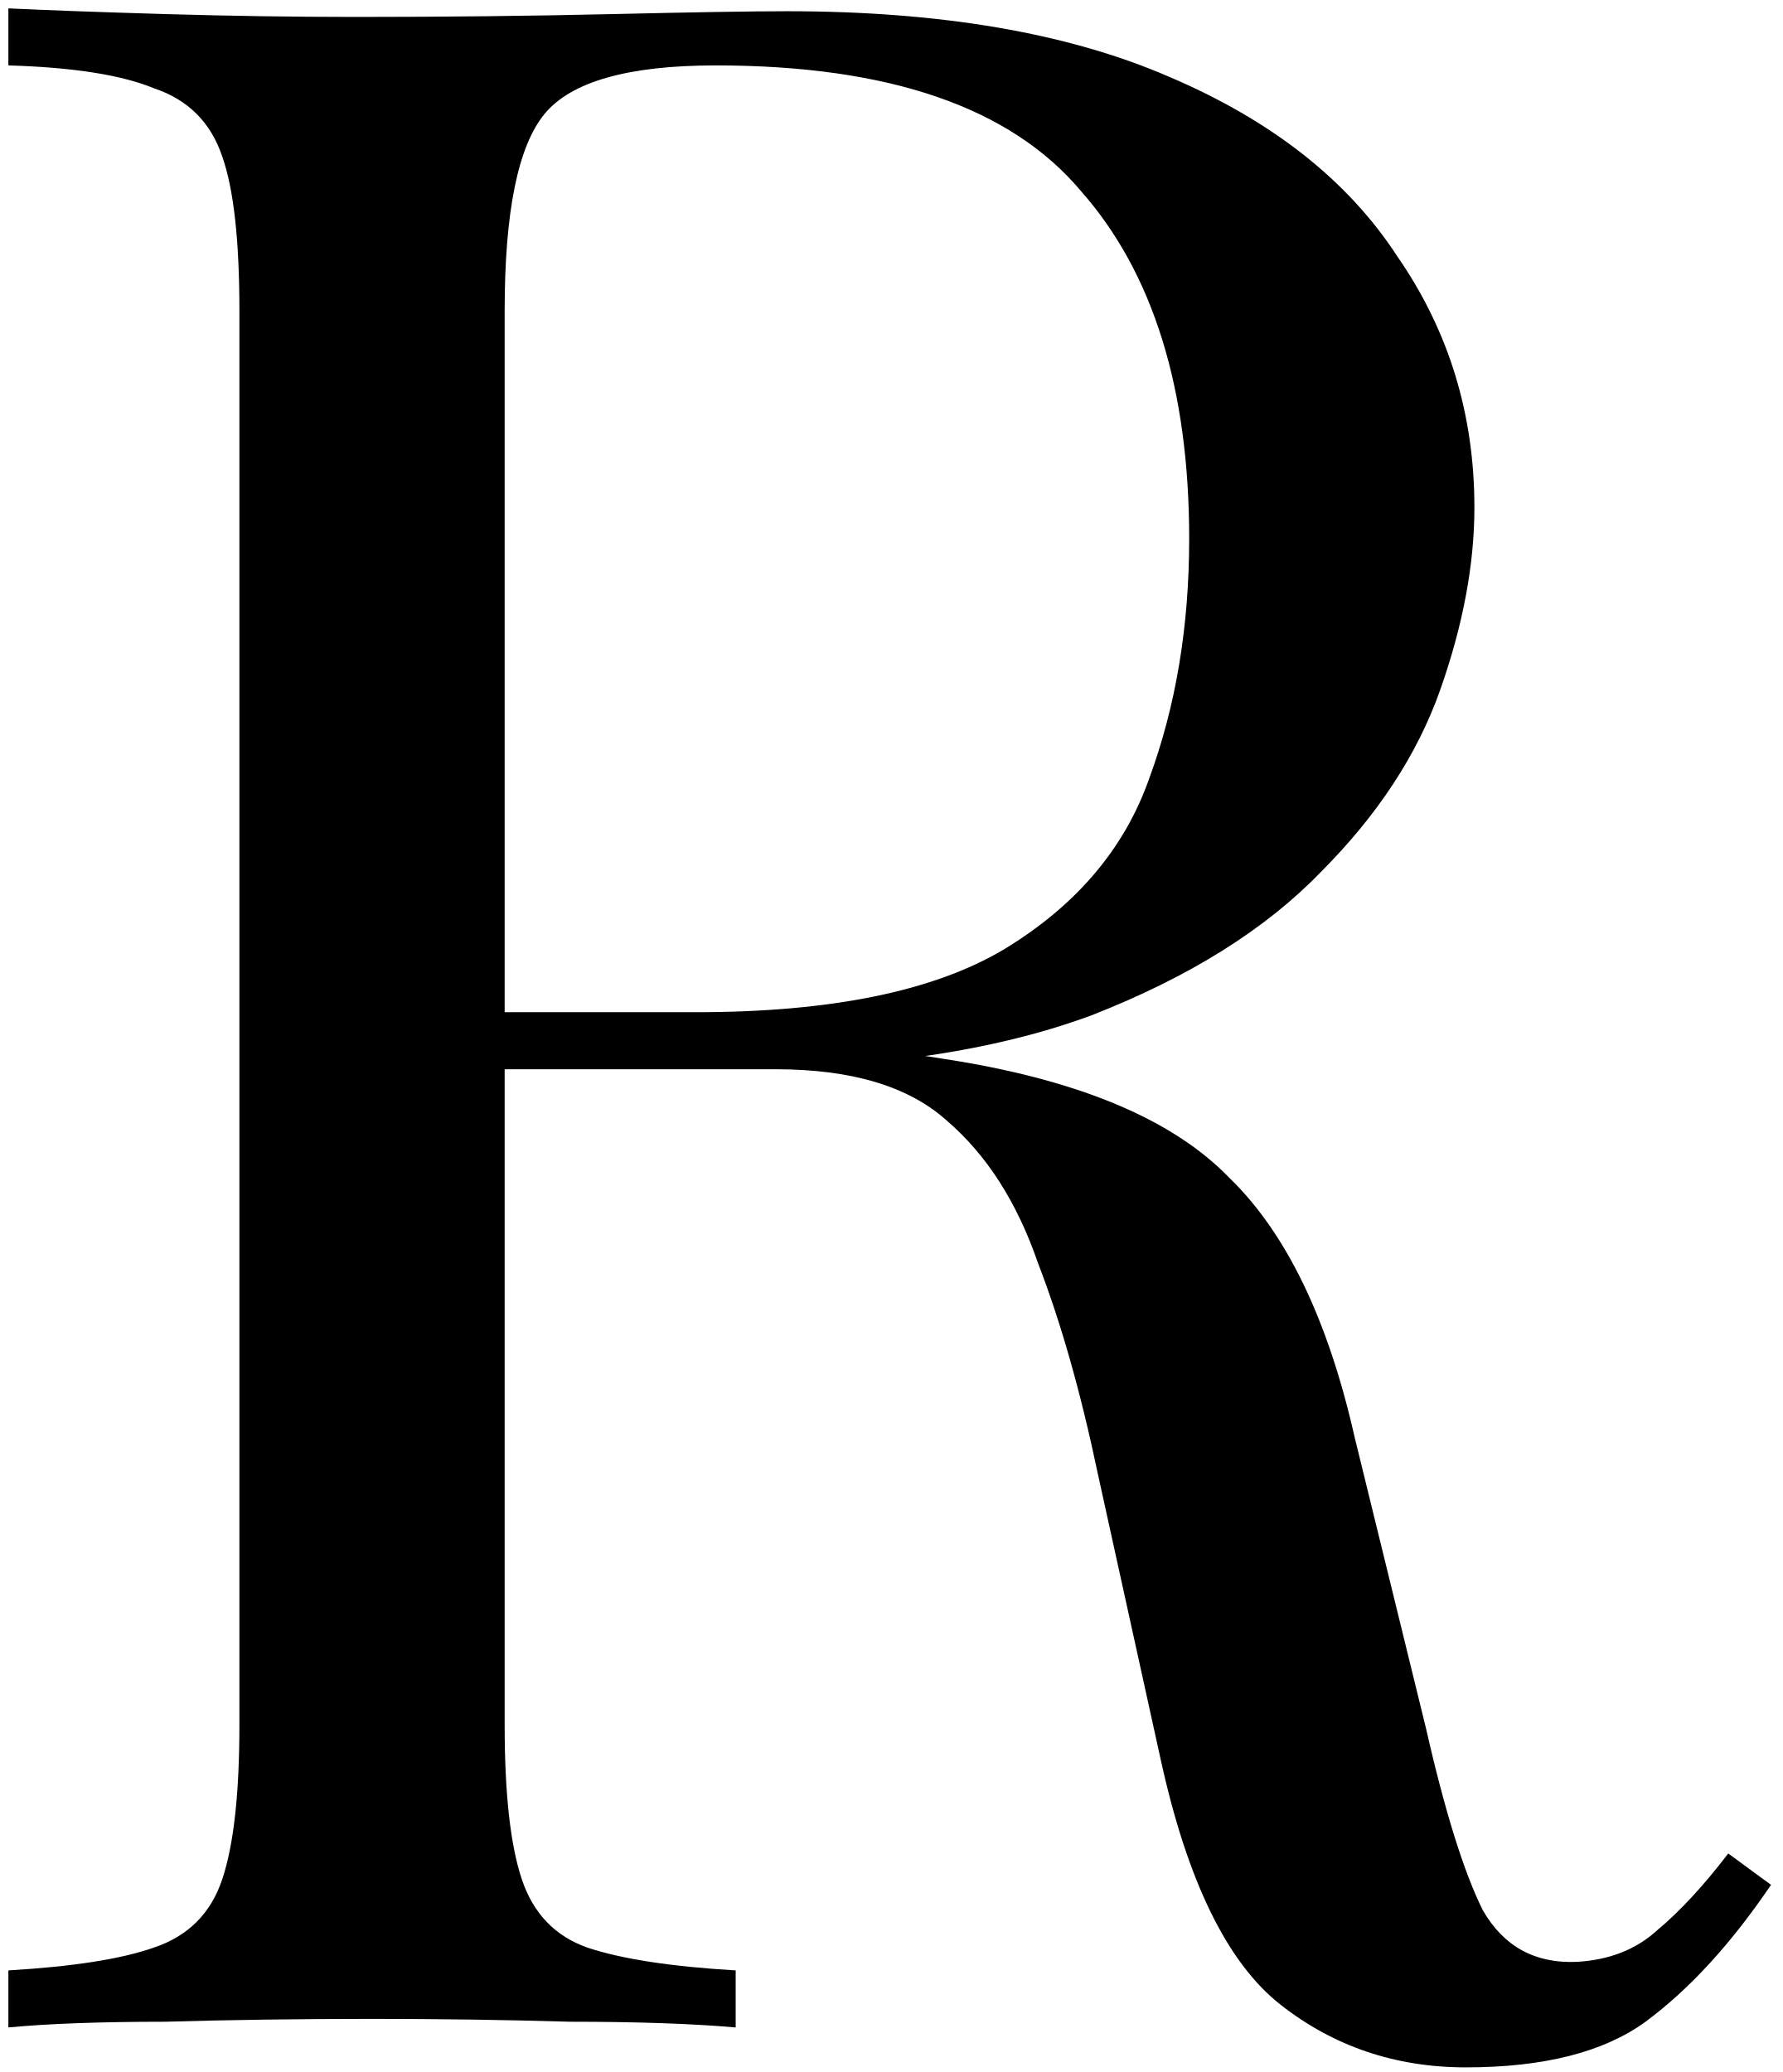
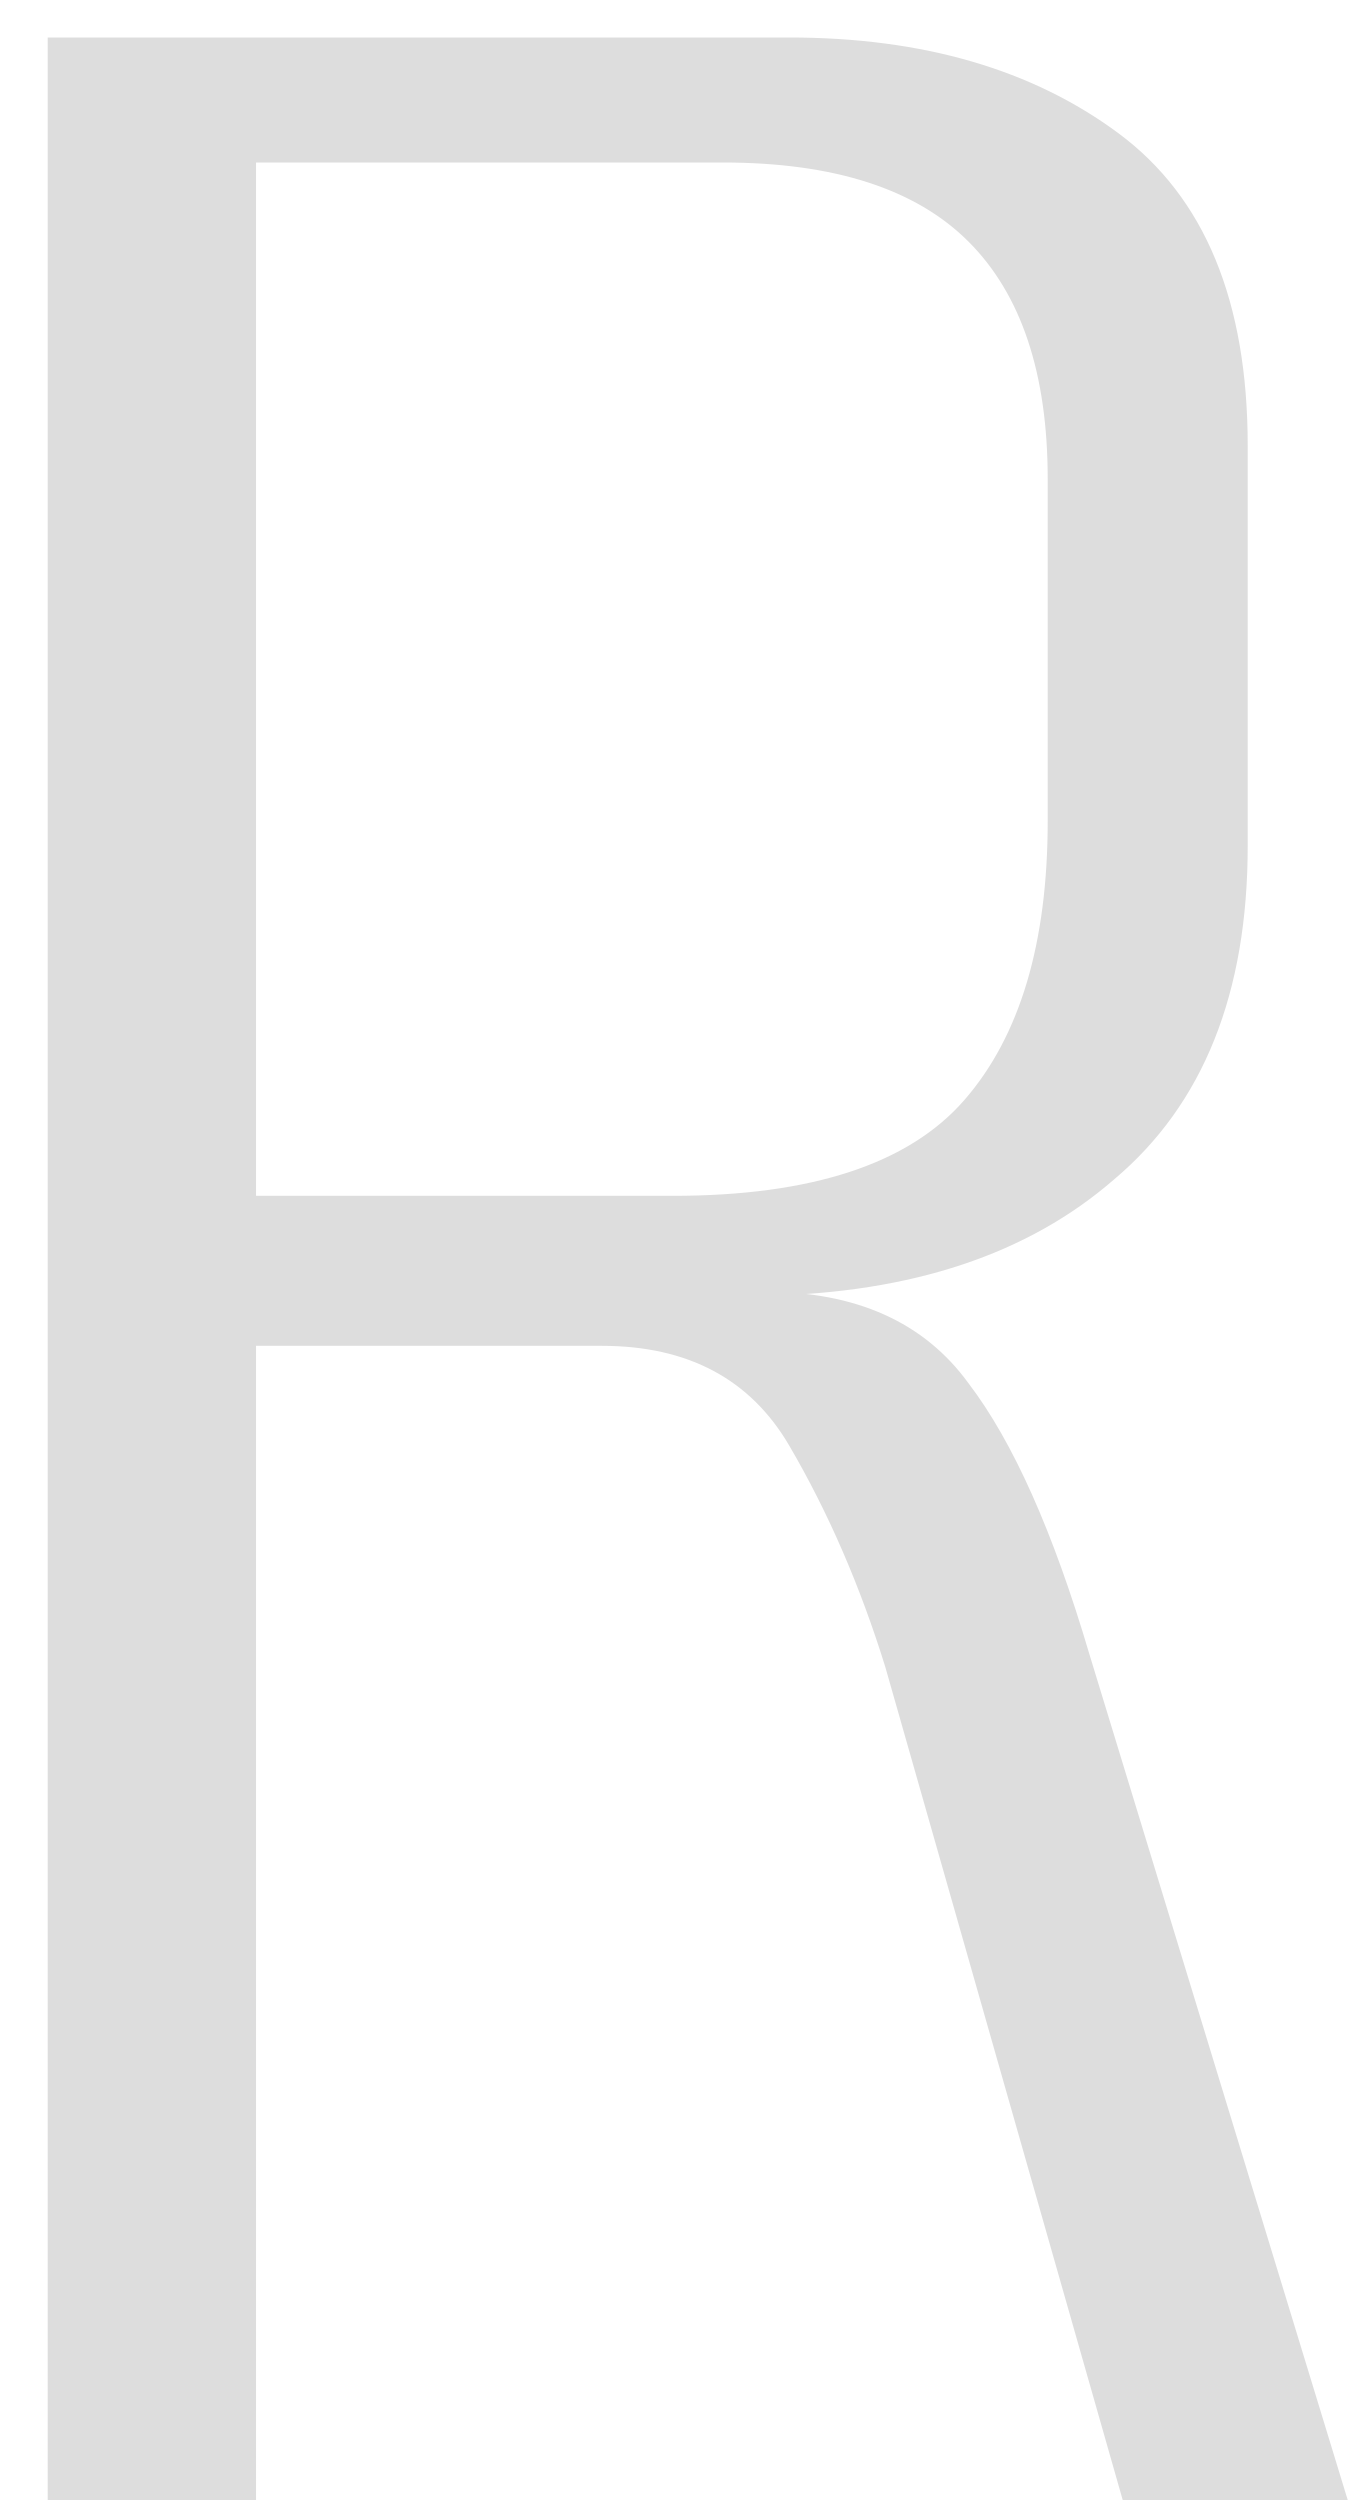
- <svg xmlns="http://www.w3.org/2000/svg" width="80" height="93" viewBox="0 0 80 93" fill="none">
-   <path d="M0.376 0.376C2.168 0.461 4.515 0.547 7.416 0.632C10.317 0.717 13.176 0.76 15.992 0.76C20.003 0.76 23.843 0.717 27.512 0.632C31.181 0.547 33.784 0.504 35.32 0.504C42.232 0.504 47.949 1.485 52.472 3.448C57.08 5.411 60.493 8.099 62.712 11.512C65.016 14.84 66.168 18.595 66.168 22.776C66.168 25.336 65.656 28.067 64.632 30.968C63.608 33.869 61.816 36.6 59.256 39.16C56.781 41.72 53.368 43.853 49.016 45.56C44.664 47.181 39.16 47.992 32.504 47.992H20.216V45.432H31.224C37.283 45.432 41.891 44.493 45.048 42.616C48.291 40.653 50.467 38.093 51.576 34.936C52.771 31.693 53.368 28.109 53.368 24.184C53.368 17.443 51.747 12.237 48.504 8.568C45.347 4.813 39.885 2.936 32.12 2.936C28.195 2.936 25.635 3.661 24.44 5.112C23.245 6.563 22.648 9.507 22.648 13.944V77.432C22.648 80.504 22.904 82.808 23.416 84.344C23.928 85.88 24.909 86.904 26.36 87.416C27.896 87.928 30.115 88.269 33.016 88.44V91C31.053 90.829 28.579 90.744 25.592 90.744C22.691 90.659 19.747 90.616 16.76 90.616C13.432 90.616 10.317 90.659 7.416 90.744C4.515 90.744 2.168 90.829 0.376 91V88.44C3.277 88.269 5.453 87.928 6.904 87.416C8.44 86.904 9.464 85.88 9.976 84.344C10.488 82.808 10.744 80.504 10.744 77.432V13.944C10.744 10.787 10.488 8.483 9.976 7.032C9.464 5.496 8.44 4.472 6.904 3.96C5.453 3.363 3.277 3.021 0.376 2.936V0.376ZM20.728 45.816C25.336 45.987 28.963 46.2 31.608 46.456C34.253 46.627 36.387 46.797 38.008 46.968C39.715 47.139 41.336 47.352 42.872 47.608C48.589 48.547 52.685 50.296 55.16 52.856C57.72 55.331 59.597 59.213 60.792 64.504L63.992 77.56C64.845 81.315 65.699 84.045 66.552 85.752C67.491 87.373 68.899 88.141 70.776 88.056C72.227 87.971 73.421 87.501 74.36 86.648C75.384 85.795 76.451 84.643 77.56 83.192L79.48 84.6C77.688 87.245 75.811 89.293 73.848 90.744C71.971 92.109 69.283 92.792 65.784 92.792C62.627 92.792 59.853 91.853 57.464 89.976C55.075 88.099 53.283 84.429 52.088 78.968L49.272 66.168C48.504 62.499 47.608 59.341 46.584 56.696C45.645 53.965 44.28 51.832 42.488 50.296C40.781 48.76 38.221 47.992 34.808 47.992H20.984L20.728 45.816Z" fill="black" />
+ <svg xmlns="http://www.w3.org/2000/svg" width="13" height="24" viewBox="0 0 13 24" fill="none">
+   <path d="M0.458 24V0.36H7.578C8.858 0.36 9.912 0.667 10.738 1.28C11.565 1.893 11.978 2.893 11.978 4.28V8.12C11.978 9.533 11.552 10.6 10.698 11.32C9.872 12.04 8.752 12.413 7.338 12.44V12.4C8.218 12.4 8.872 12.693 9.298 13.28C9.725 13.84 10.112 14.707 10.458 15.88L12.938 24H10.778L8.498 16C8.258 15.227 7.952 14.52 7.578 13.88C7.205 13.24 6.605 12.92 5.778 12.92H2.458V24H0.458ZM2.458 11.48H6.458C7.792 11.48 8.725 11.173 9.258 10.56C9.792 9.947 10.058 9.053 10.058 7.88V4.6C10.058 3.587 9.805 2.827 9.298 2.32C8.792 1.813 8.005 1.56 6.938 1.56H2.458V11.48Z" fill="#DDDDDD" />
</svg>
